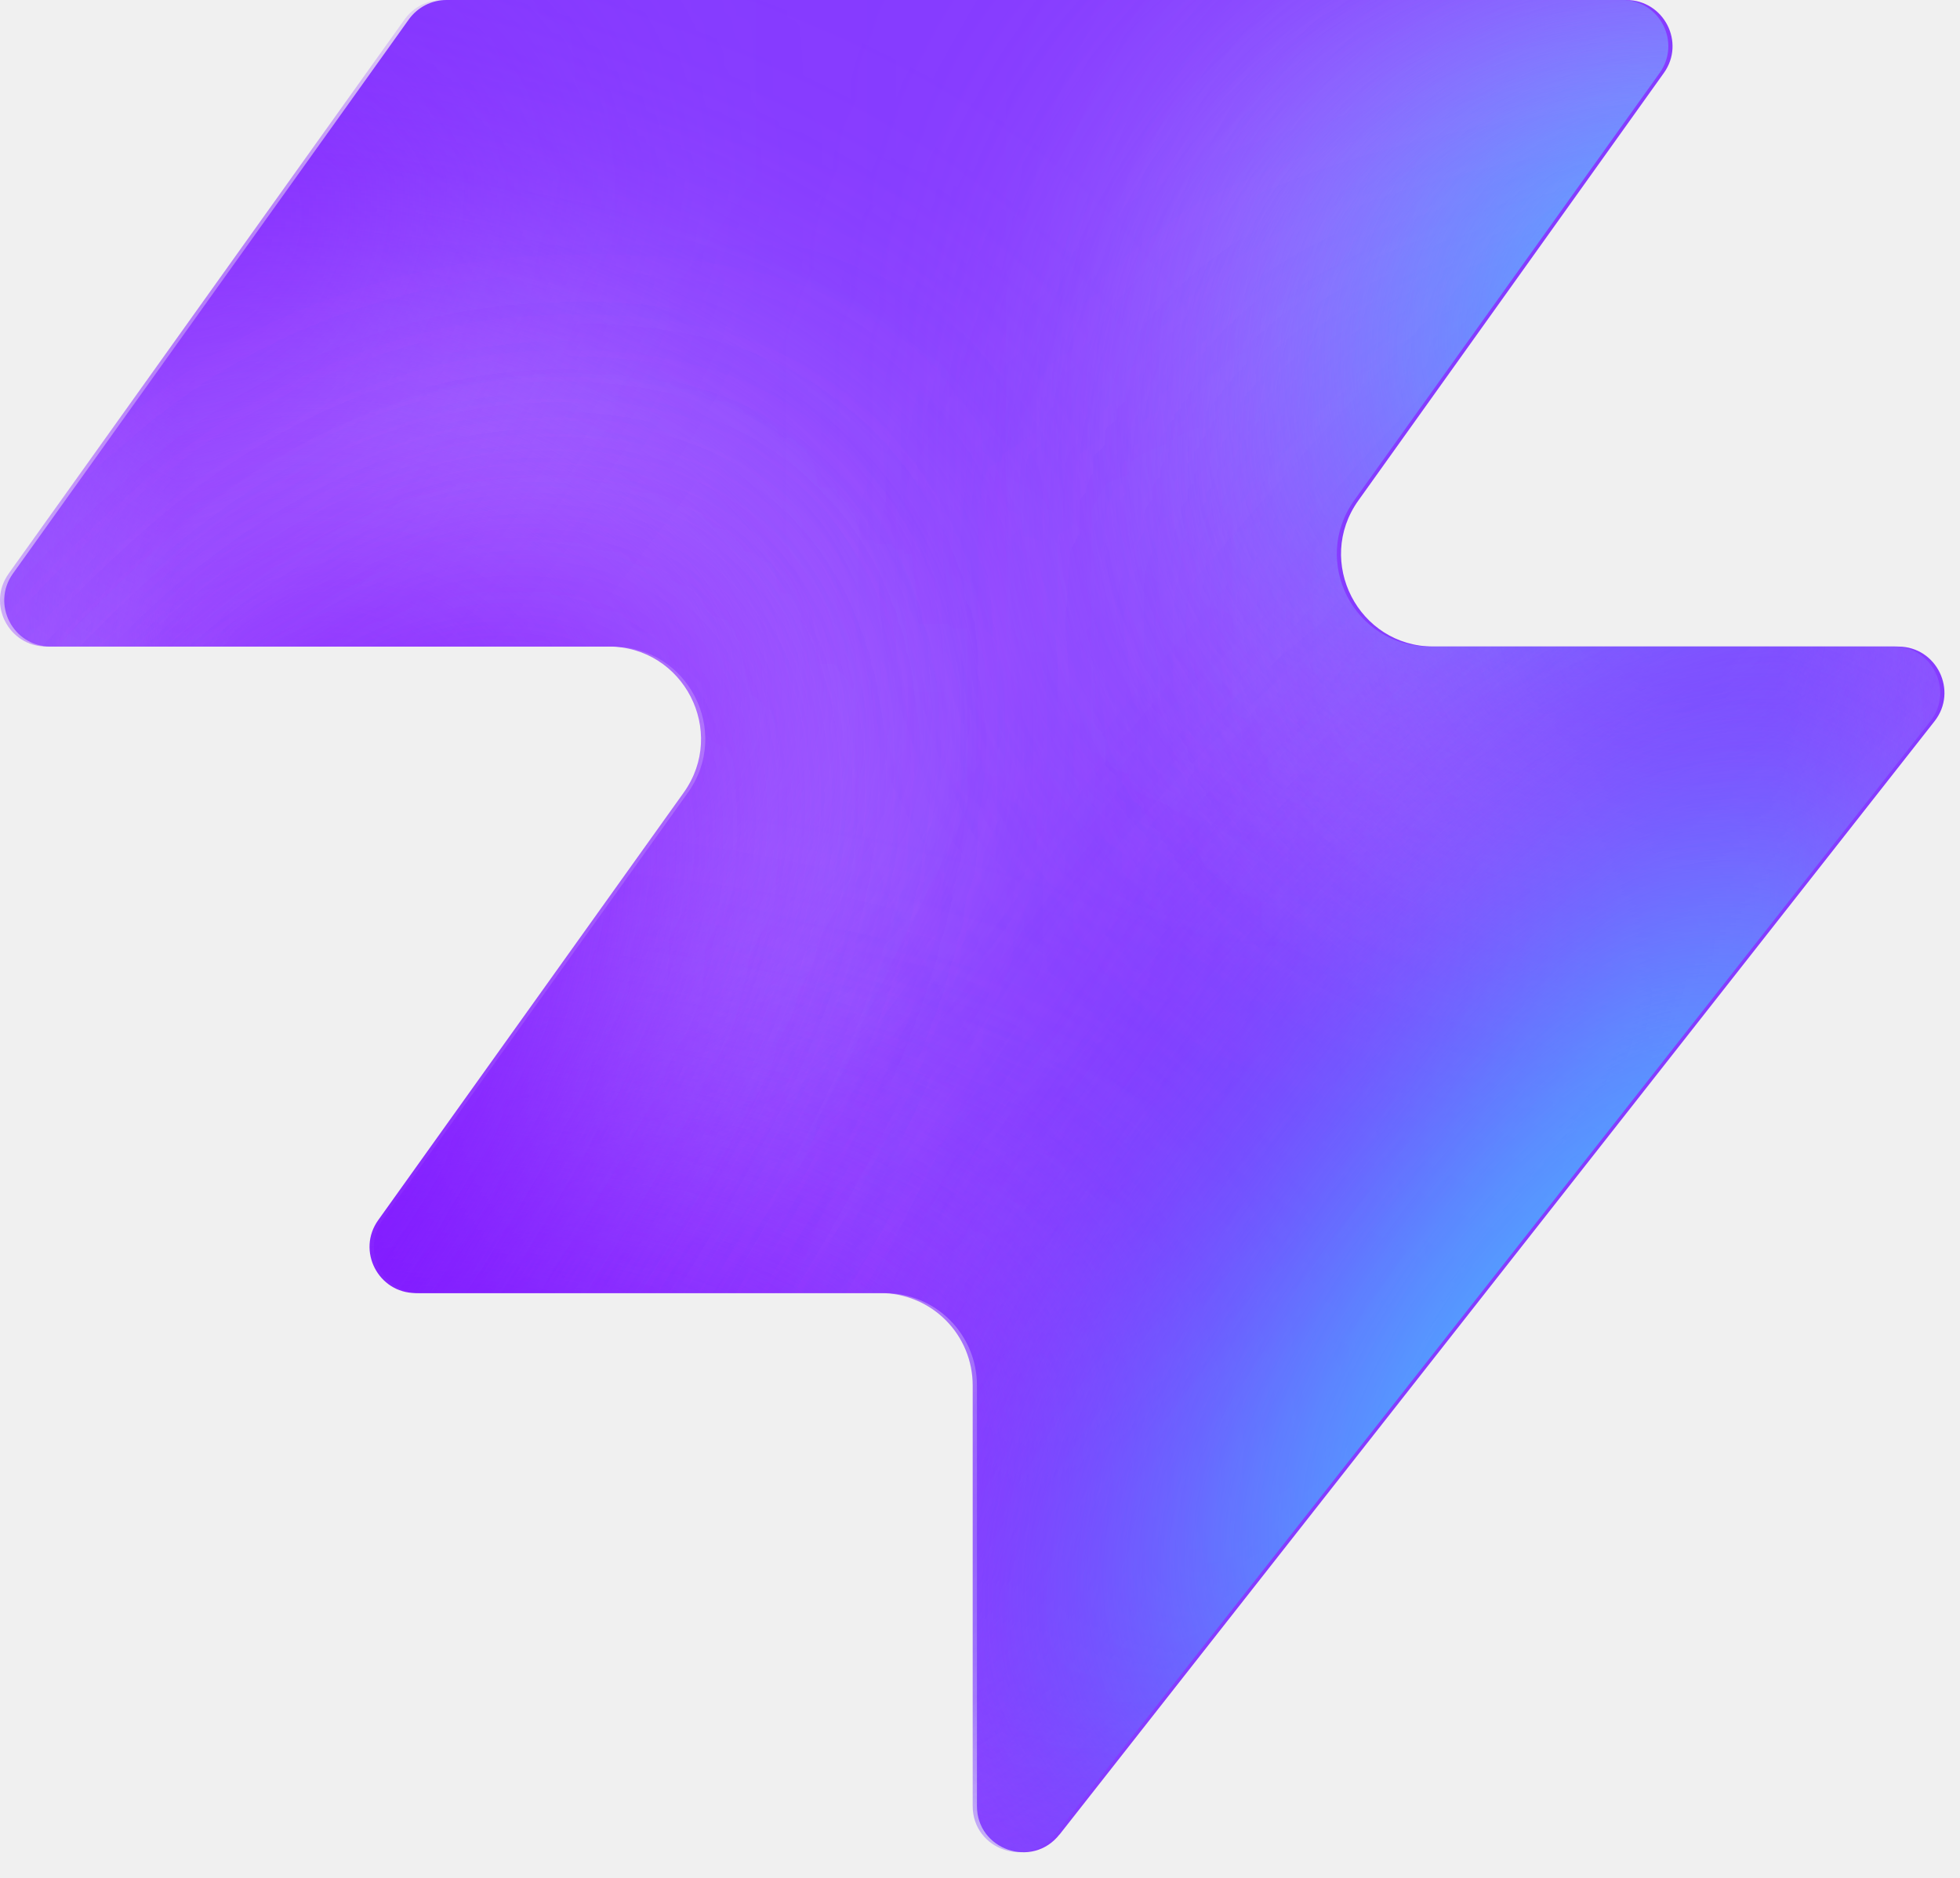
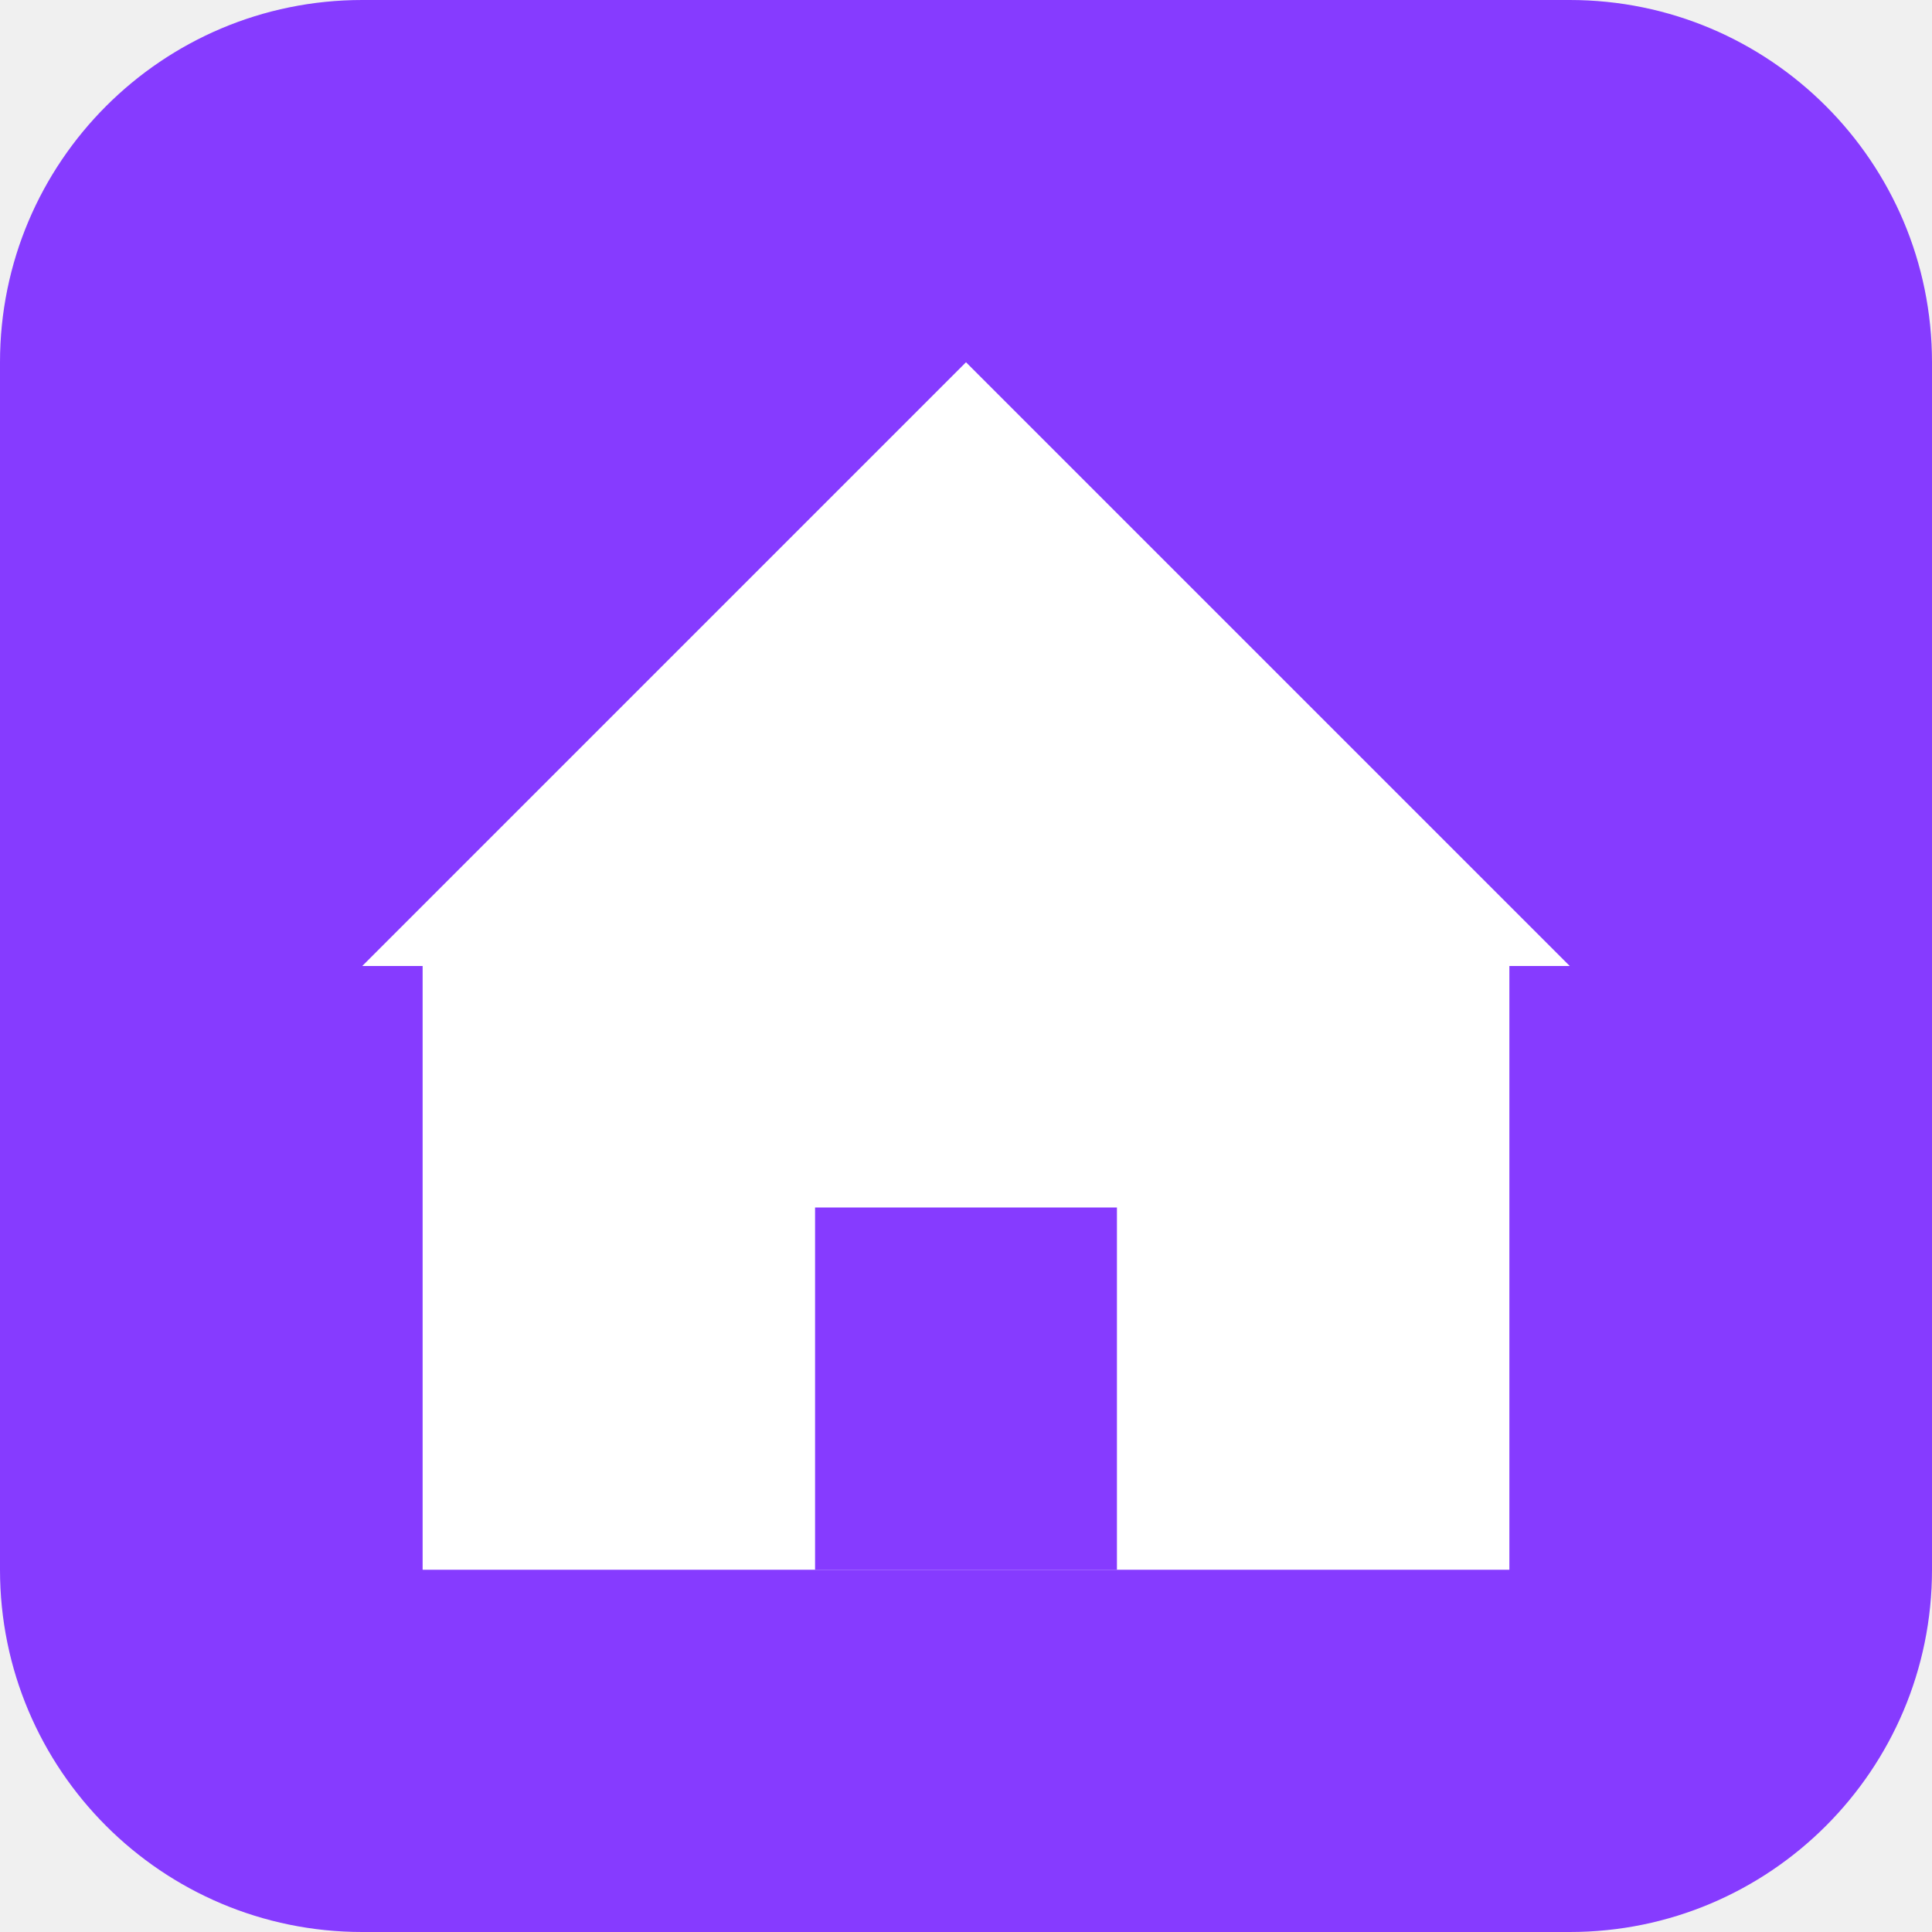
- <svg xmlns="http://www.w3.org/2000/svg" width="48" height="46" fill="none" viewBox="0 0 48 46">
-   <path fill="#863bff" d="M25.946 44.938c-.664.845-2.021.375-2.021-.698V33.937a2.26 2.26 0 0 0-2.262-2.262H10.287c-.92 0-1.456-1.04-.92-1.788l7.48-10.471c1.07-1.497 0-3.578-1.842-3.578H1.237c-.92 0-1.456-1.04-.92-1.788L10.013.474c.214-.297.556-.474.92-.474h28.894c.92 0 1.456 1.04.92 1.788l-7.48 10.471c-1.07 1.498 0 3.579 1.842 3.579h11.377c.943 0 1.473 1.088.89 1.83L25.947 44.94z" style="fill:#863bff;fill:color(display-p3 .525 .23 1);fill-opacity:1" />
-   <mask id="a" width="48" height="46" x="0" y="0" maskUnits="userSpaceOnUse" style="mask-type:alpha">
-     <path fill="#000" d="M25.842 44.938c-.664.844-2.021.375-2.021-.698V33.937a2.26 2.26 0 0 0-2.262-2.262H10.183c-.92 0-1.456-1.04-.92-1.788l7.48-10.471c1.07-1.498 0-3.579-1.842-3.579H1.133c-.92 0-1.456-1.04-.92-1.787L9.91.473c.214-.297.556-.474.92-.474h28.894c.92 0 1.456 1.04.92 1.788l-7.48 10.471c-1.07 1.498 0 3.578 1.842 3.578h11.377c.943 0 1.473 1.088.89 1.832L25.843 44.94z" style="fill:#000;fill-opacity:1" />
-   </mask>
-   <g mask="url(#a)">
-     <g filter="url(#b)">
-       <ellipse cx="5.508" cy="14.704" fill="#ede6ff" rx="5.508" ry="14.704" style="fill:#ede6ff;fill:color(display-p3 .927 .903 1);fill-opacity:1" transform="matrix(.00324 1 1 -.00324 -4.47 31.516)" />
-     </g>
-     <g filter="url(#c)">
-       <ellipse cx="10.399" cy="29.851" fill="#ede6ff" rx="10.399" ry="29.851" style="fill:#ede6ff;fill:color(display-p3 .927 .903 1);fill-opacity:1" transform="matrix(.00324 1 1 -.00324 -39.328 7.883)" />
-     </g>
-     <g filter="url(#d)">
-       <ellipse cx="5.508" cy="30.487" fill="#7e14ff" rx="5.508" ry="30.487" style="fill:#7e14ff;fill:color(display-p3 .492 .077 1);fill-opacity:1" transform="rotate(89.814 -25.913 -14.639)scale(1 -1)" />
-     </g>
-     <g filter="url(#e)">
-       <ellipse cx="5.508" cy="30.599" fill="#7e14ff" rx="5.508" ry="30.599" style="fill:#7e14ff;fill:color(display-p3 .492 .077 1);fill-opacity:1" transform="rotate(89.814 -32.644 -3.334)scale(1 -1)" />
-     </g>
-     <g filter="url(#f)">
-       <ellipse cx="5.508" cy="30.599" fill="#7e14ff" rx="5.508" ry="30.599" style="fill:#7e14ff;fill:color(display-p3 .492 .077 1);fill-opacity:1" transform="matrix(.00324 1 1 -.00324 -34.34 30.47)" />
-     </g>
-     <g filter="url(#g)">
-       <ellipse cx="14.072" cy="22.078" fill="#ede6ff" rx="14.072" ry="22.078" style="fill:#ede6ff;fill:color(display-p3 .927 .903 1);fill-opacity:1" transform="rotate(93.35 24.506 48.493)scale(-1 1)" />
-     </g>
-     <g filter="url(#h)">
-       <ellipse cx="3.47" cy="21.501" fill="#7e14ff" rx="3.47" ry="21.501" style="fill:#7e14ff;fill:color(display-p3 .492 .077 1);fill-opacity:1" transform="rotate(89.009 28.708 47.59)scale(-1 1)" />
-     </g>
-     <g filter="url(#i)">
-       <ellipse cx="3.47" cy="21.501" fill="#7e14ff" rx="3.47" ry="21.501" style="fill:#7e14ff;fill:color(display-p3 .492 .077 1);fill-opacity:1" transform="rotate(89.009 28.708 47.59)scale(-1 1)" />
-     </g>
-     <g filter="url(#j)">
-       <ellipse cx=".387" cy="8.972" fill="#7e14ff" rx="4.407" ry="29.108" style="fill:#7e14ff;fill:color(display-p3 .492 .077 1);fill-opacity:1" transform="rotate(39.51 .387 8.972)" />
-     </g>
-     <g filter="url(#k)">
-       <ellipse cx="47.523" cy="-6.092" fill="#7e14ff" rx="4.407" ry="29.108" style="fill:#7e14ff;fill:color(display-p3 .492 .077 1);fill-opacity:1" transform="rotate(37.892 47.523 -6.092)" />
-     </g>
-     <g filter="url(#l)">
-       <ellipse cx="41.412" cy="6.333" fill="#47bfff" rx="5.971" ry="9.665" style="fill:#47bfff;fill:color(display-p3 .28 .748 1);fill-opacity:1" transform="rotate(37.892 41.412 6.333)" />
-     </g>
-     <g filter="url(#m)">
-       <ellipse cx="-1.879" cy="38.332" fill="#7e14ff" rx="4.407" ry="29.108" style="fill:#7e14ff;fill:color(display-p3 .492 .077 1);fill-opacity:1" transform="rotate(37.892 -1.88 38.332)" />
-     </g>
-     <g filter="url(#n)">
-       <ellipse cx="-1.879" cy="38.332" fill="#7e14ff" rx="4.407" ry="29.108" style="fill:#7e14ff;fill:color(display-p3 .492 .077 1);fill-opacity:1" transform="rotate(37.892 -1.88 38.332)" />
-     </g>
-     <g filter="url(#o)">
-       <ellipse cx="35.651" cy="29.907" fill="#7e14ff" rx="4.407" ry="29.108" style="fill:#7e14ff;fill:color(display-p3 .492 .077 1);fill-opacity:1" transform="rotate(37.892 35.651 29.907)" />
-     </g>
-     <g filter="url(#p)">
-       <ellipse cx="38.418" cy="32.4" fill="#47bfff" rx="5.971" ry="15.297" style="fill:#47bfff;fill:color(display-p3 .28 .748 1);fill-opacity:1" transform="rotate(37.892 38.418 32.4)" />
-     </g>
-   </g>
-   <defs>
-     <filter id="b" width="60.045" height="41.654" x="-19.77" y="16.149" color-interpolation-filters="sRGB" filterUnits="userSpaceOnUse">
-       <feFlood flood-opacity="0" result="BackgroundImageFix" />
-       <feBlend in="SourceGraphic" in2="BackgroundImageFix" result="shape" />
-       <feGaussianBlur result="effect1_foregroundBlur_2002_17158" stdDeviation="7.659" />
-     </filter>
-     <filter id="c" width="90.34" height="51.437" x="-54.613" y="-7.533" color-interpolation-filters="sRGB" filterUnits="userSpaceOnUse">
-       <feFlood flood-opacity="0" result="BackgroundImageFix" />
-       <feBlend in="SourceGraphic" in2="BackgroundImageFix" result="shape" />
-       <feGaussianBlur result="effect1_foregroundBlur_2002_17158" stdDeviation="7.659" />
-     </filter>
-     <filter id="d" width="79.355" height="29.4" x="-49.64" y="2.03" color-interpolation-filters="sRGB" filterUnits="userSpaceOnUse">
-       <feFlood flood-opacity="0" result="BackgroundImageFix" />
-       <feBlend in="SourceGraphic" in2="BackgroundImageFix" result="shape" />
-       <feGaussianBlur result="effect1_foregroundBlur_2002_17158" stdDeviation="4.596" />
-     </filter>
-     <filter id="e" width="79.579" height="29.4" x="-45.045" y="20.029" color-interpolation-filters="sRGB" filterUnits="userSpaceOnUse">
-       <feFlood flood-opacity="0" result="BackgroundImageFix" />
-       <feBlend in="SourceGraphic" in2="BackgroundImageFix" result="shape" />
-       <feGaussianBlur result="effect1_foregroundBlur_2002_17158" stdDeviation="4.596" />
-     </filter>
-     <filter id="f" width="79.579" height="29.4" x="-43.513" y="21.178" color-interpolation-filters="sRGB" filterUnits="userSpaceOnUse">
-       <feFlood flood-opacity="0" result="BackgroundImageFix" />
-       <feBlend in="SourceGraphic" in2="BackgroundImageFix" result="shape" />
-       <feGaussianBlur result="effect1_foregroundBlur_2002_17158" stdDeviation="4.596" />
-     </filter>
-     <filter id="g" width="74.749" height="58.852" x="15.756" y="-17.901" color-interpolation-filters="sRGB" filterUnits="userSpaceOnUse">
-       <feFlood flood-opacity="0" result="BackgroundImageFix" />
-       <feBlend in="SourceGraphic" in2="BackgroundImageFix" result="shape" />
-       <feGaussianBlur result="effect1_foregroundBlur_2002_17158" stdDeviation="7.659" />
-     </filter>
-     <filter id="h" width="61.377" height="25.362" x="23.548" y="2.284" color-interpolation-filters="sRGB" filterUnits="userSpaceOnUse">
-       <feFlood flood-opacity="0" result="BackgroundImageFix" />
-       <feBlend in="SourceGraphic" in2="BackgroundImageFix" result="shape" />
-       <feGaussianBlur result="effect1_foregroundBlur_2002_17158" stdDeviation="4.596" />
-     </filter>
-     <filter id="i" width="61.377" height="25.362" x="23.548" y="2.284" color-interpolation-filters="sRGB" filterUnits="userSpaceOnUse">
-       <feFlood flood-opacity="0" result="BackgroundImageFix" />
-       <feBlend in="SourceGraphic" in2="BackgroundImageFix" result="shape" />
-       <feGaussianBlur result="effect1_foregroundBlur_2002_17158" stdDeviation="4.596" />
-     </filter>
-     <filter id="j" width="56.045" height="63.649" x="-27.636" y="-22.853" color-interpolation-filters="sRGB" filterUnits="userSpaceOnUse">
-       <feFlood flood-opacity="0" result="BackgroundImageFix" />
-       <feBlend in="SourceGraphic" in2="BackgroundImageFix" result="shape" />
-       <feGaussianBlur result="effect1_foregroundBlur_2002_17158" stdDeviation="4.596" />
-     </filter>
-     <filter id="k" width="54.814" height="64.646" x="20.116" y="-38.415" color-interpolation-filters="sRGB" filterUnits="userSpaceOnUse">
-       <feFlood flood-opacity="0" result="BackgroundImageFix" />
-       <feBlend in="SourceGraphic" in2="BackgroundImageFix" result="shape" />
-       <feGaussianBlur result="effect1_foregroundBlur_2002_17158" stdDeviation="4.596" />
-     </filter>
-     <filter id="l" width="33.541" height="35.313" x="24.641" y="-11.323" color-interpolation-filters="sRGB" filterUnits="userSpaceOnUse">
-       <feFlood flood-opacity="0" result="BackgroundImageFix" />
-       <feBlend in="SourceGraphic" in2="BackgroundImageFix" result="shape" />
-       <feGaussianBlur result="effect1_foregroundBlur_2002_17158" stdDeviation="4.596" />
-     </filter>
-     <filter id="m" width="54.814" height="64.646" x="-29.286" y="6.009" color-interpolation-filters="sRGB" filterUnits="userSpaceOnUse">
-       <feFlood flood-opacity="0" result="BackgroundImageFix" />
-       <feBlend in="SourceGraphic" in2="BackgroundImageFix" result="shape" />
-       <feGaussianBlur result="effect1_foregroundBlur_2002_17158" stdDeviation="4.596" />
-     </filter>
-     <filter id="n" width="54.814" height="64.646" x="-29.286" y="6.009" color-interpolation-filters="sRGB" filterUnits="userSpaceOnUse">
-       <feFlood flood-opacity="0" result="BackgroundImageFix" />
-       <feBlend in="SourceGraphic" in2="BackgroundImageFix" result="shape" />
-       <feGaussianBlur result="effect1_foregroundBlur_2002_17158" stdDeviation="4.596" />
-     </filter>
-     <filter id="o" width="54.814" height="64.646" x="8.244" y="-2.416" color-interpolation-filters="sRGB" filterUnits="userSpaceOnUse">
-       <feFlood flood-opacity="0" result="BackgroundImageFix" />
-       <feBlend in="SourceGraphic" in2="BackgroundImageFix" result="shape" />
-       <feGaussianBlur result="effect1_foregroundBlur_2002_17158" stdDeviation="4.596" />
-     </filter>
-     <filter id="p" width="39.409" height="43.623" x="18.713" y="10.588" color-interpolation-filters="sRGB" filterUnits="userSpaceOnUse">
-       <feFlood flood-opacity="0" result="BackgroundImageFix" />
-       <feBlend in="SourceGraphic" in2="BackgroundImageFix" result="shape" />
-       <feGaussianBlur result="effect1_foregroundBlur_2002_17158" stdDeviation="4.596" />
-     </filter>
-   </defs>
+ <svg xmlns="http://www.w3.org/2000/svg" viewBox="0 0 64 64">
+   <rect width="64" height="64" rx="12" fill="#863bff" />
+   <polygon points="32,12 52,32 12,32" fill="#fff" />
+   <rect x="14" y="32" width="36" height="20" fill="#fff" />
+   <rect x="27" y="40" width="10" height="12" fill="#863bff" />
</svg>
